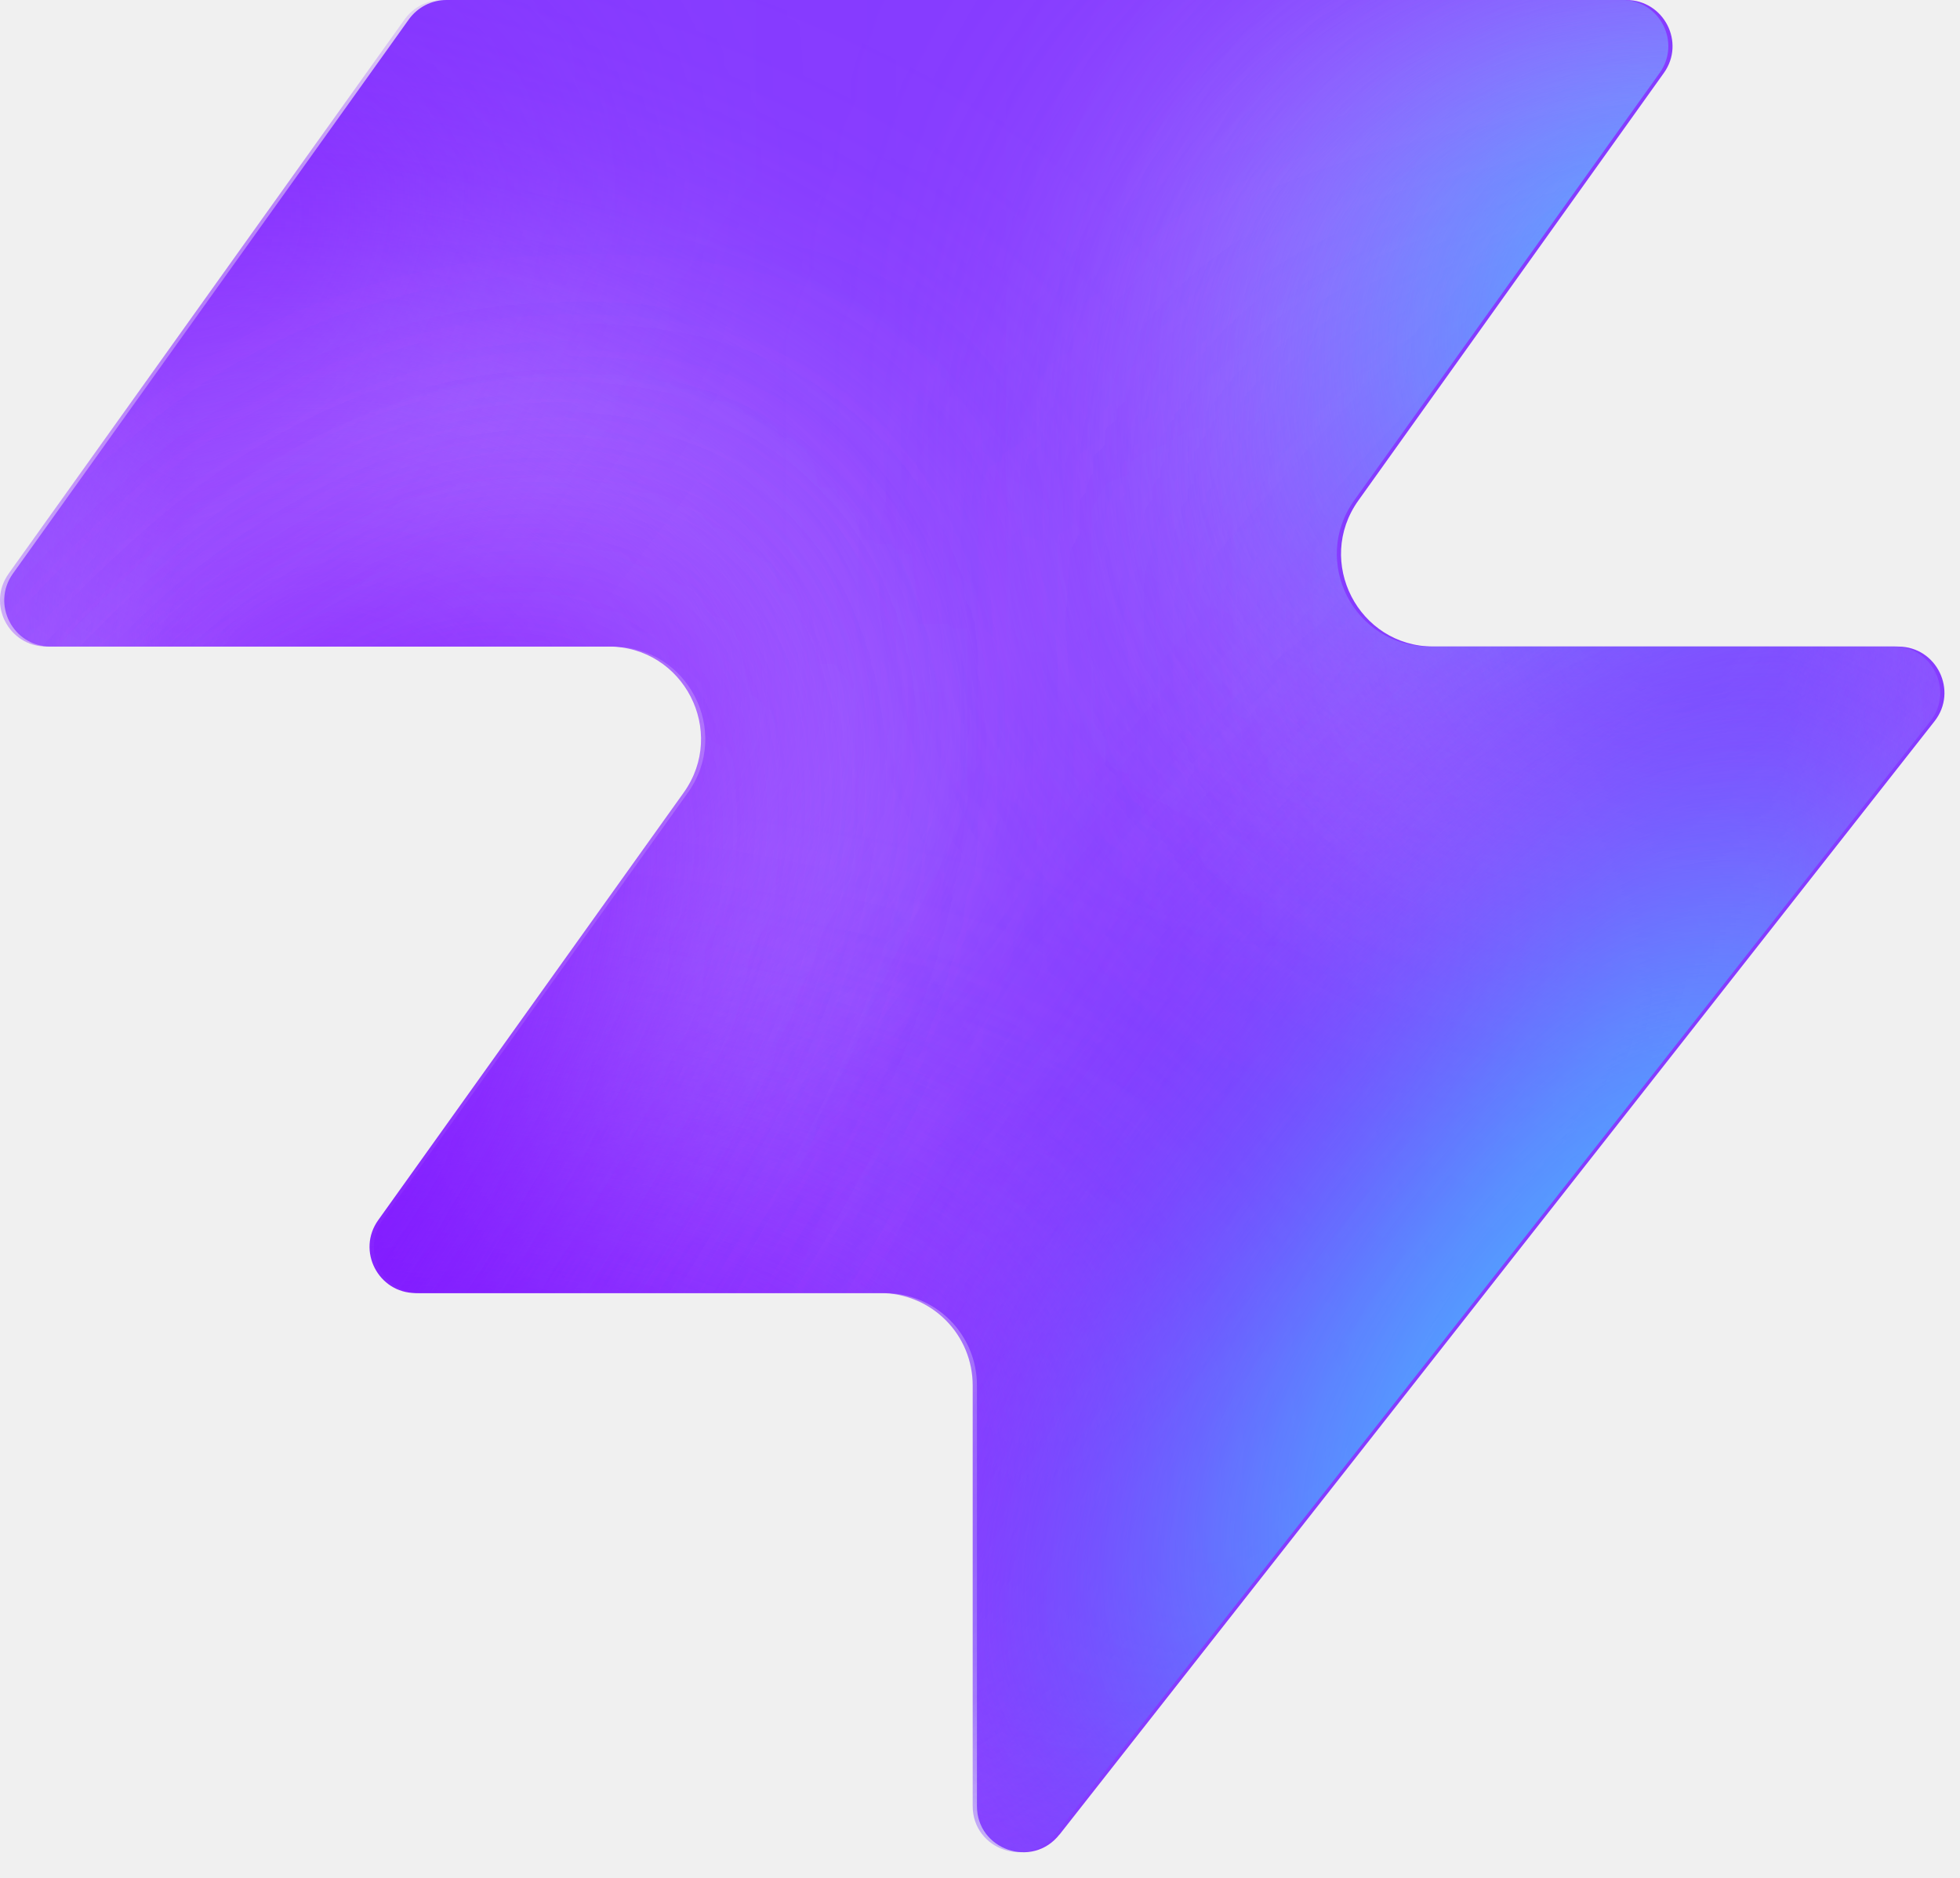
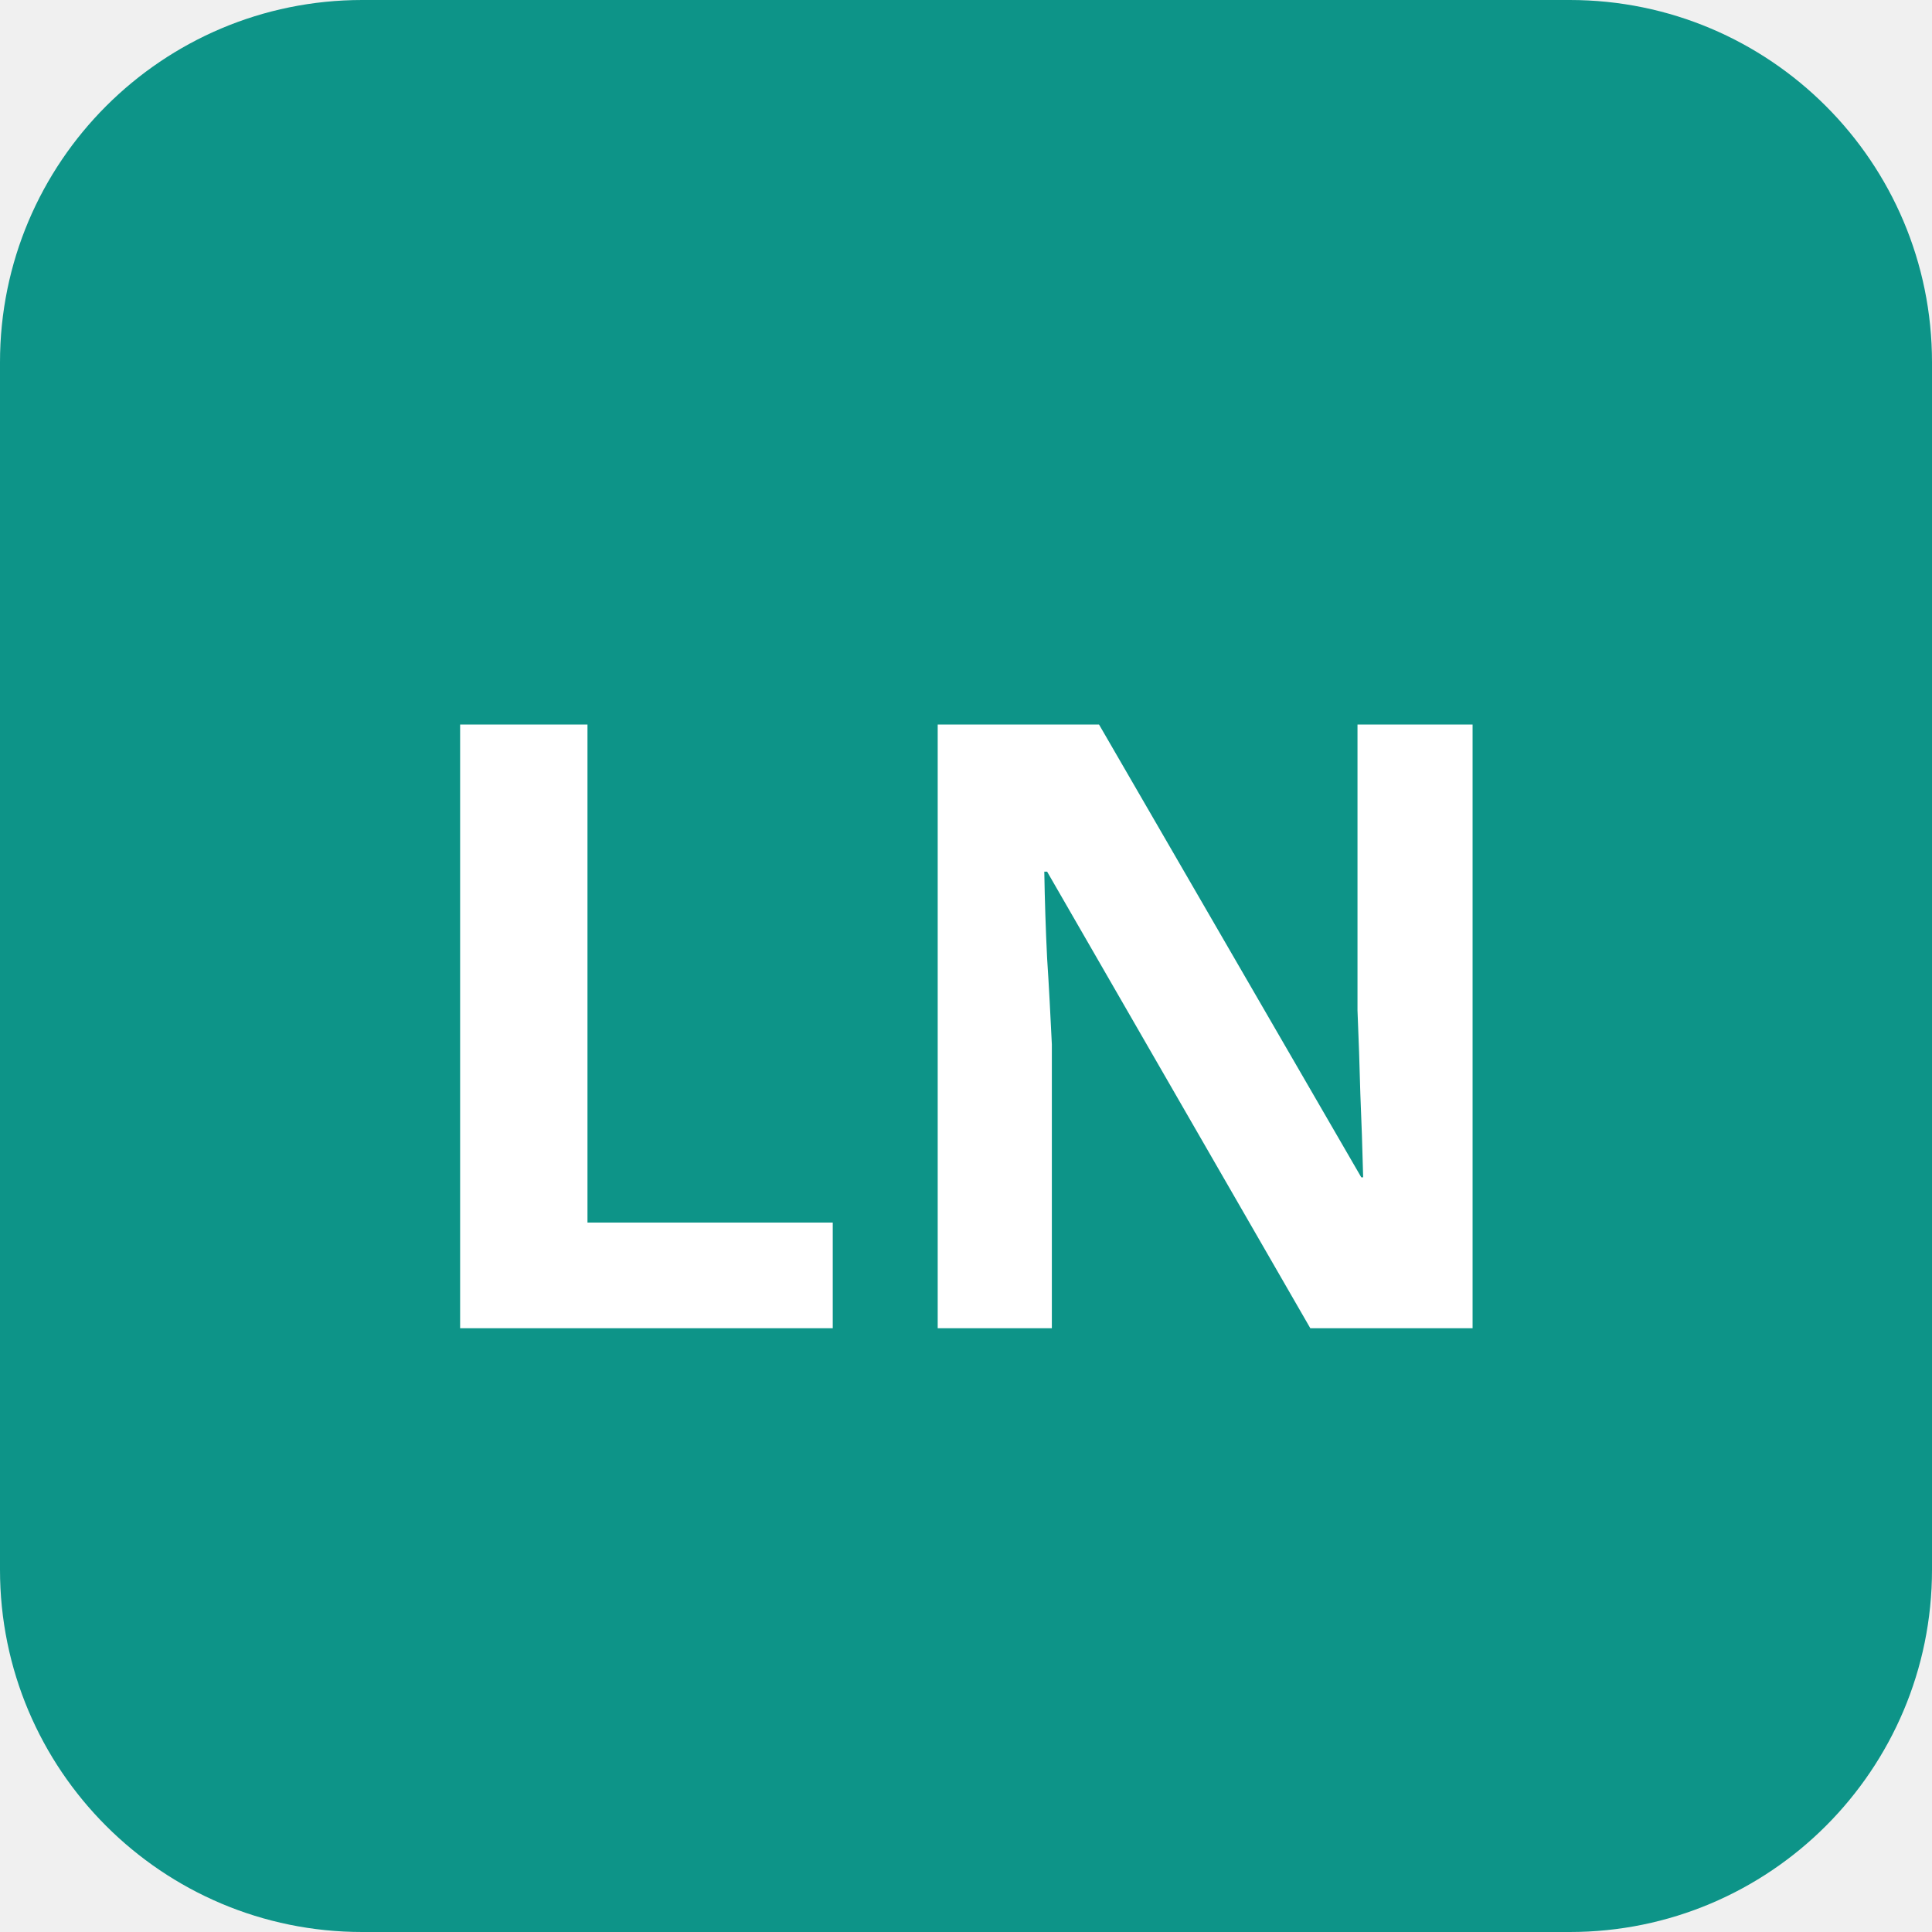
- <svg xmlns="http://www.w3.org/2000/svg" width="48" height="46" fill="none" viewBox="0 0 48 46">
-   <path fill="#863bff" d="M25.946 44.938c-.664.845-2.021.375-2.021-.698V33.937a2.26 2.26 0 0 0-2.262-2.262H10.287c-.92 0-1.456-1.04-.92-1.788l7.48-10.471c1.07-1.497 0-3.578-1.842-3.578H1.237c-.92 0-1.456-1.04-.92-1.788L10.013.474c.214-.297.556-.474.92-.474h28.894c.92 0 1.456 1.04.92 1.788l-7.48 10.471c-1.07 1.498 0 3.579 1.842 3.579h11.377c.943 0 1.473 1.088.89 1.83L25.947 44.94z" style="fill:#863bff;fill:color(display-p3 .525 .23 1);fill-opacity:1" />
-   <mask id="a" width="48" height="46" x="0" y="0" maskUnits="userSpaceOnUse" style="mask-type:alpha">
-     <path fill="#000" d="M25.842 44.938c-.664.844-2.021.375-2.021-.698V33.937a2.26 2.26 0 0 0-2.262-2.262H10.183c-.92 0-1.456-1.04-.92-1.788l7.48-10.471c1.07-1.498 0-3.579-1.842-3.579H1.133c-.92 0-1.456-1.04-.92-1.787L9.91.473c.214-.297.556-.474.92-.474h28.894c.92 0 1.456 1.04.92 1.788l-7.48 10.471c-1.07 1.498 0 3.578 1.842 3.578h11.377c.943 0 1.473 1.088.89 1.832L25.843 44.94z" style="fill:#000;fill-opacity:1" />
-   </mask>
-   <g mask="url(#a)">
-     <g filter="url(#b)">
-       <ellipse cx="5.508" cy="14.704" fill="#ede6ff" rx="5.508" ry="14.704" style="fill:#ede6ff;fill:color(display-p3 .927 .903 1);fill-opacity:1" transform="matrix(.00324 1 1 -.00324 -4.47 31.516)" />
-     </g>
-     <g filter="url(#c)">
-       <ellipse cx="10.399" cy="29.851" fill="#ede6ff" rx="10.399" ry="29.851" style="fill:#ede6ff;fill:color(display-p3 .927 .903 1);fill-opacity:1" transform="matrix(.00324 1 1 -.00324 -39.328 7.883)" />
-     </g>
-     <g filter="url(#d)">
-       <ellipse cx="5.508" cy="30.487" fill="#7e14ff" rx="5.508" ry="30.487" style="fill:#7e14ff;fill:color(display-p3 .492 .077 1);fill-opacity:1" transform="rotate(89.814 -25.913 -14.639)scale(1 -1)" />
-     </g>
-     <g filter="url(#e)">
-       <ellipse cx="5.508" cy="30.599" fill="#7e14ff" rx="5.508" ry="30.599" style="fill:#7e14ff;fill:color(display-p3 .492 .077 1);fill-opacity:1" transform="rotate(89.814 -32.644 -3.334)scale(1 -1)" />
-     </g>
-     <g filter="url(#f)">
-       <ellipse cx="5.508" cy="30.599" fill="#7e14ff" rx="5.508" ry="30.599" style="fill:#7e14ff;fill:color(display-p3 .492 .077 1);fill-opacity:1" transform="matrix(.00324 1 1 -.00324 -34.34 30.47)" />
-     </g>
-     <g filter="url(#g)">
-       <ellipse cx="14.072" cy="22.078" fill="#ede6ff" rx="14.072" ry="22.078" style="fill:#ede6ff;fill:color(display-p3 .927 .903 1);fill-opacity:1" transform="rotate(93.35 24.506 48.493)scale(-1 1)" />
-     </g>
-     <g filter="url(#h)">
-       <ellipse cx="3.47" cy="21.501" fill="#7e14ff" rx="3.47" ry="21.501" style="fill:#7e14ff;fill:color(display-p3 .492 .077 1);fill-opacity:1" transform="rotate(89.009 28.708 47.59)scale(-1 1)" />
-     </g>
-     <g filter="url(#i)">
-       <ellipse cx="3.47" cy="21.501" fill="#7e14ff" rx="3.47" ry="21.501" style="fill:#7e14ff;fill:color(display-p3 .492 .077 1);fill-opacity:1" transform="rotate(89.009 28.708 47.59)scale(-1 1)" />
-     </g>
-     <g filter="url(#j)">
-       <ellipse cx=".387" cy="8.972" fill="#7e14ff" rx="4.407" ry="29.108" style="fill:#7e14ff;fill:color(display-p3 .492 .077 1);fill-opacity:1" transform="rotate(39.51 .387 8.972)" />
-     </g>
-     <g filter="url(#k)">
-       <ellipse cx="47.523" cy="-6.092" fill="#7e14ff" rx="4.407" ry="29.108" style="fill:#7e14ff;fill:color(display-p3 .492 .077 1);fill-opacity:1" transform="rotate(37.892 47.523 -6.092)" />
-     </g>
-     <g filter="url(#l)">
-       <ellipse cx="41.412" cy="6.333" fill="#47bfff" rx="5.971" ry="9.665" style="fill:#47bfff;fill:color(display-p3 .28 .748 1);fill-opacity:1" transform="rotate(37.892 41.412 6.333)" />
-     </g>
-     <g filter="url(#m)">
-       <ellipse cx="-1.879" cy="38.332" fill="#7e14ff" rx="4.407" ry="29.108" style="fill:#7e14ff;fill:color(display-p3 .492 .077 1);fill-opacity:1" transform="rotate(37.892 -1.88 38.332)" />
-     </g>
-     <g filter="url(#n)">
-       <ellipse cx="-1.879" cy="38.332" fill="#7e14ff" rx="4.407" ry="29.108" style="fill:#7e14ff;fill:color(display-p3 .492 .077 1);fill-opacity:1" transform="rotate(37.892 -1.88 38.332)" />
-     </g>
-     <g filter="url(#o)">
-       <ellipse cx="35.651" cy="29.907" fill="#7e14ff" rx="4.407" ry="29.108" style="fill:#7e14ff;fill:color(display-p3 .492 .077 1);fill-opacity:1" transform="rotate(37.892 35.651 29.907)" />
-     </g>
-     <g filter="url(#p)">
-       <ellipse cx="38.418" cy="32.4" fill="#47bfff" rx="5.971" ry="15.297" style="fill:#47bfff;fill:color(display-p3 .28 .748 1);fill-opacity:1" transform="rotate(37.892 38.418 32.4)" />
-     </g>
-   </g>
-   <defs>
-     <filter id="b" width="60.045" height="41.654" x="-19.77" y="16.149" color-interpolation-filters="sRGB" filterUnits="userSpaceOnUse">
-       <feFlood flood-opacity="0" result="BackgroundImageFix" />
-       <feBlend in="SourceGraphic" in2="BackgroundImageFix" result="shape" />
-       <feGaussianBlur result="effect1_foregroundBlur_2002_17158" stdDeviation="7.659" />
-     </filter>
-     <filter id="c" width="90.34" height="51.437" x="-54.613" y="-7.533" color-interpolation-filters="sRGB" filterUnits="userSpaceOnUse">
-       <feFlood flood-opacity="0" result="BackgroundImageFix" />
-       <feBlend in="SourceGraphic" in2="BackgroundImageFix" result="shape" />
-       <feGaussianBlur result="effect1_foregroundBlur_2002_17158" stdDeviation="7.659" />
-     </filter>
-     <filter id="d" width="79.355" height="29.4" x="-49.64" y="2.03" color-interpolation-filters="sRGB" filterUnits="userSpaceOnUse">
-       <feFlood flood-opacity="0" result="BackgroundImageFix" />
-       <feBlend in="SourceGraphic" in2="BackgroundImageFix" result="shape" />
-       <feGaussianBlur result="effect1_foregroundBlur_2002_17158" stdDeviation="4.596" />
-     </filter>
-     <filter id="e" width="79.579" height="29.4" x="-45.045" y="20.029" color-interpolation-filters="sRGB" filterUnits="userSpaceOnUse">
-       <feFlood flood-opacity="0" result="BackgroundImageFix" />
-       <feBlend in="SourceGraphic" in2="BackgroundImageFix" result="shape" />
-       <feGaussianBlur result="effect1_foregroundBlur_2002_17158" stdDeviation="4.596" />
-     </filter>
-     <filter id="f" width="79.579" height="29.4" x="-43.513" y="21.178" color-interpolation-filters="sRGB" filterUnits="userSpaceOnUse">
-       <feFlood flood-opacity="0" result="BackgroundImageFix" />
-       <feBlend in="SourceGraphic" in2="BackgroundImageFix" result="shape" />
-       <feGaussianBlur result="effect1_foregroundBlur_2002_17158" stdDeviation="4.596" />
-     </filter>
-     <filter id="g" width="74.749" height="58.852" x="15.756" y="-17.901" color-interpolation-filters="sRGB" filterUnits="userSpaceOnUse">
-       <feFlood flood-opacity="0" result="BackgroundImageFix" />
-       <feBlend in="SourceGraphic" in2="BackgroundImageFix" result="shape" />
-       <feGaussianBlur result="effect1_foregroundBlur_2002_17158" stdDeviation="7.659" />
-     </filter>
-     <filter id="h" width="61.377" height="25.362" x="23.548" y="2.284" color-interpolation-filters="sRGB" filterUnits="userSpaceOnUse">
-       <feFlood flood-opacity="0" result="BackgroundImageFix" />
-       <feBlend in="SourceGraphic" in2="BackgroundImageFix" result="shape" />
-       <feGaussianBlur result="effect1_foregroundBlur_2002_17158" stdDeviation="4.596" />
-     </filter>
-     <filter id="i" width="61.377" height="25.362" x="23.548" y="2.284" color-interpolation-filters="sRGB" filterUnits="userSpaceOnUse">
-       <feFlood flood-opacity="0" result="BackgroundImageFix" />
-       <feBlend in="SourceGraphic" in2="BackgroundImageFix" result="shape" />
-       <feGaussianBlur result="effect1_foregroundBlur_2002_17158" stdDeviation="4.596" />
-     </filter>
-     <filter id="j" width="56.045" height="63.649" x="-27.636" y="-22.853" color-interpolation-filters="sRGB" filterUnits="userSpaceOnUse">
-       <feFlood flood-opacity="0" result="BackgroundImageFix" />
-       <feBlend in="SourceGraphic" in2="BackgroundImageFix" result="shape" />
-       <feGaussianBlur result="effect1_foregroundBlur_2002_17158" stdDeviation="4.596" />
-     </filter>
-     <filter id="k" width="54.814" height="64.646" x="20.116" y="-38.415" color-interpolation-filters="sRGB" filterUnits="userSpaceOnUse">
-       <feFlood flood-opacity="0" result="BackgroundImageFix" />
-       <feBlend in="SourceGraphic" in2="BackgroundImageFix" result="shape" />
-       <feGaussianBlur result="effect1_foregroundBlur_2002_17158" stdDeviation="4.596" />
-     </filter>
-     <filter id="l" width="33.541" height="35.313" x="24.641" y="-11.323" color-interpolation-filters="sRGB" filterUnits="userSpaceOnUse">
-       <feFlood flood-opacity="0" result="BackgroundImageFix" />
-       <feBlend in="SourceGraphic" in2="BackgroundImageFix" result="shape" />
-       <feGaussianBlur result="effect1_foregroundBlur_2002_17158" stdDeviation="4.596" />
-     </filter>
-     <filter id="m" width="54.814" height="64.646" x="-29.286" y="6.009" color-interpolation-filters="sRGB" filterUnits="userSpaceOnUse">
-       <feFlood flood-opacity="0" result="BackgroundImageFix" />
-       <feBlend in="SourceGraphic" in2="BackgroundImageFix" result="shape" />
-       <feGaussianBlur result="effect1_foregroundBlur_2002_17158" stdDeviation="4.596" />
-     </filter>
-     <filter id="n" width="54.814" height="64.646" x="-29.286" y="6.009" color-interpolation-filters="sRGB" filterUnits="userSpaceOnUse">
-       <feFlood flood-opacity="0" result="BackgroundImageFix" />
-       <feBlend in="SourceGraphic" in2="BackgroundImageFix" result="shape" />
-       <feGaussianBlur result="effect1_foregroundBlur_2002_17158" stdDeviation="4.596" />
-     </filter>
-     <filter id="o" width="54.814" height="64.646" x="8.244" y="-2.416" color-interpolation-filters="sRGB" filterUnits="userSpaceOnUse">
-       <feFlood flood-opacity="0" result="BackgroundImageFix" />
-       <feBlend in="SourceGraphic" in2="BackgroundImageFix" result="shape" />
-       <feGaussianBlur result="effect1_foregroundBlur_2002_17158" stdDeviation="4.596" />
-     </filter>
-     <filter id="p" width="39.409" height="43.623" x="18.713" y="10.588" color-interpolation-filters="sRGB" filterUnits="userSpaceOnUse">
-       <feFlood flood-opacity="0" result="BackgroundImageFix" />
-       <feBlend in="SourceGraphic" in2="BackgroundImageFix" result="shape" />
-       <feGaussianBlur result="effect1_foregroundBlur_2002_17158" stdDeviation="4.596" />
-     </filter>
-   </defs>
+ <svg xmlns="http://www.w3.org/2000/svg" viewBox="0 0 32 32" fill="none">
+   <rect width="32" height="32" rx="6" fill="#0d9488" />
+   <text x="16" y="22" text-anchor="middle" font-family="system-ui,sans-serif" font-weight="700" font-size="14" fill="white">LN</text>
</svg>
